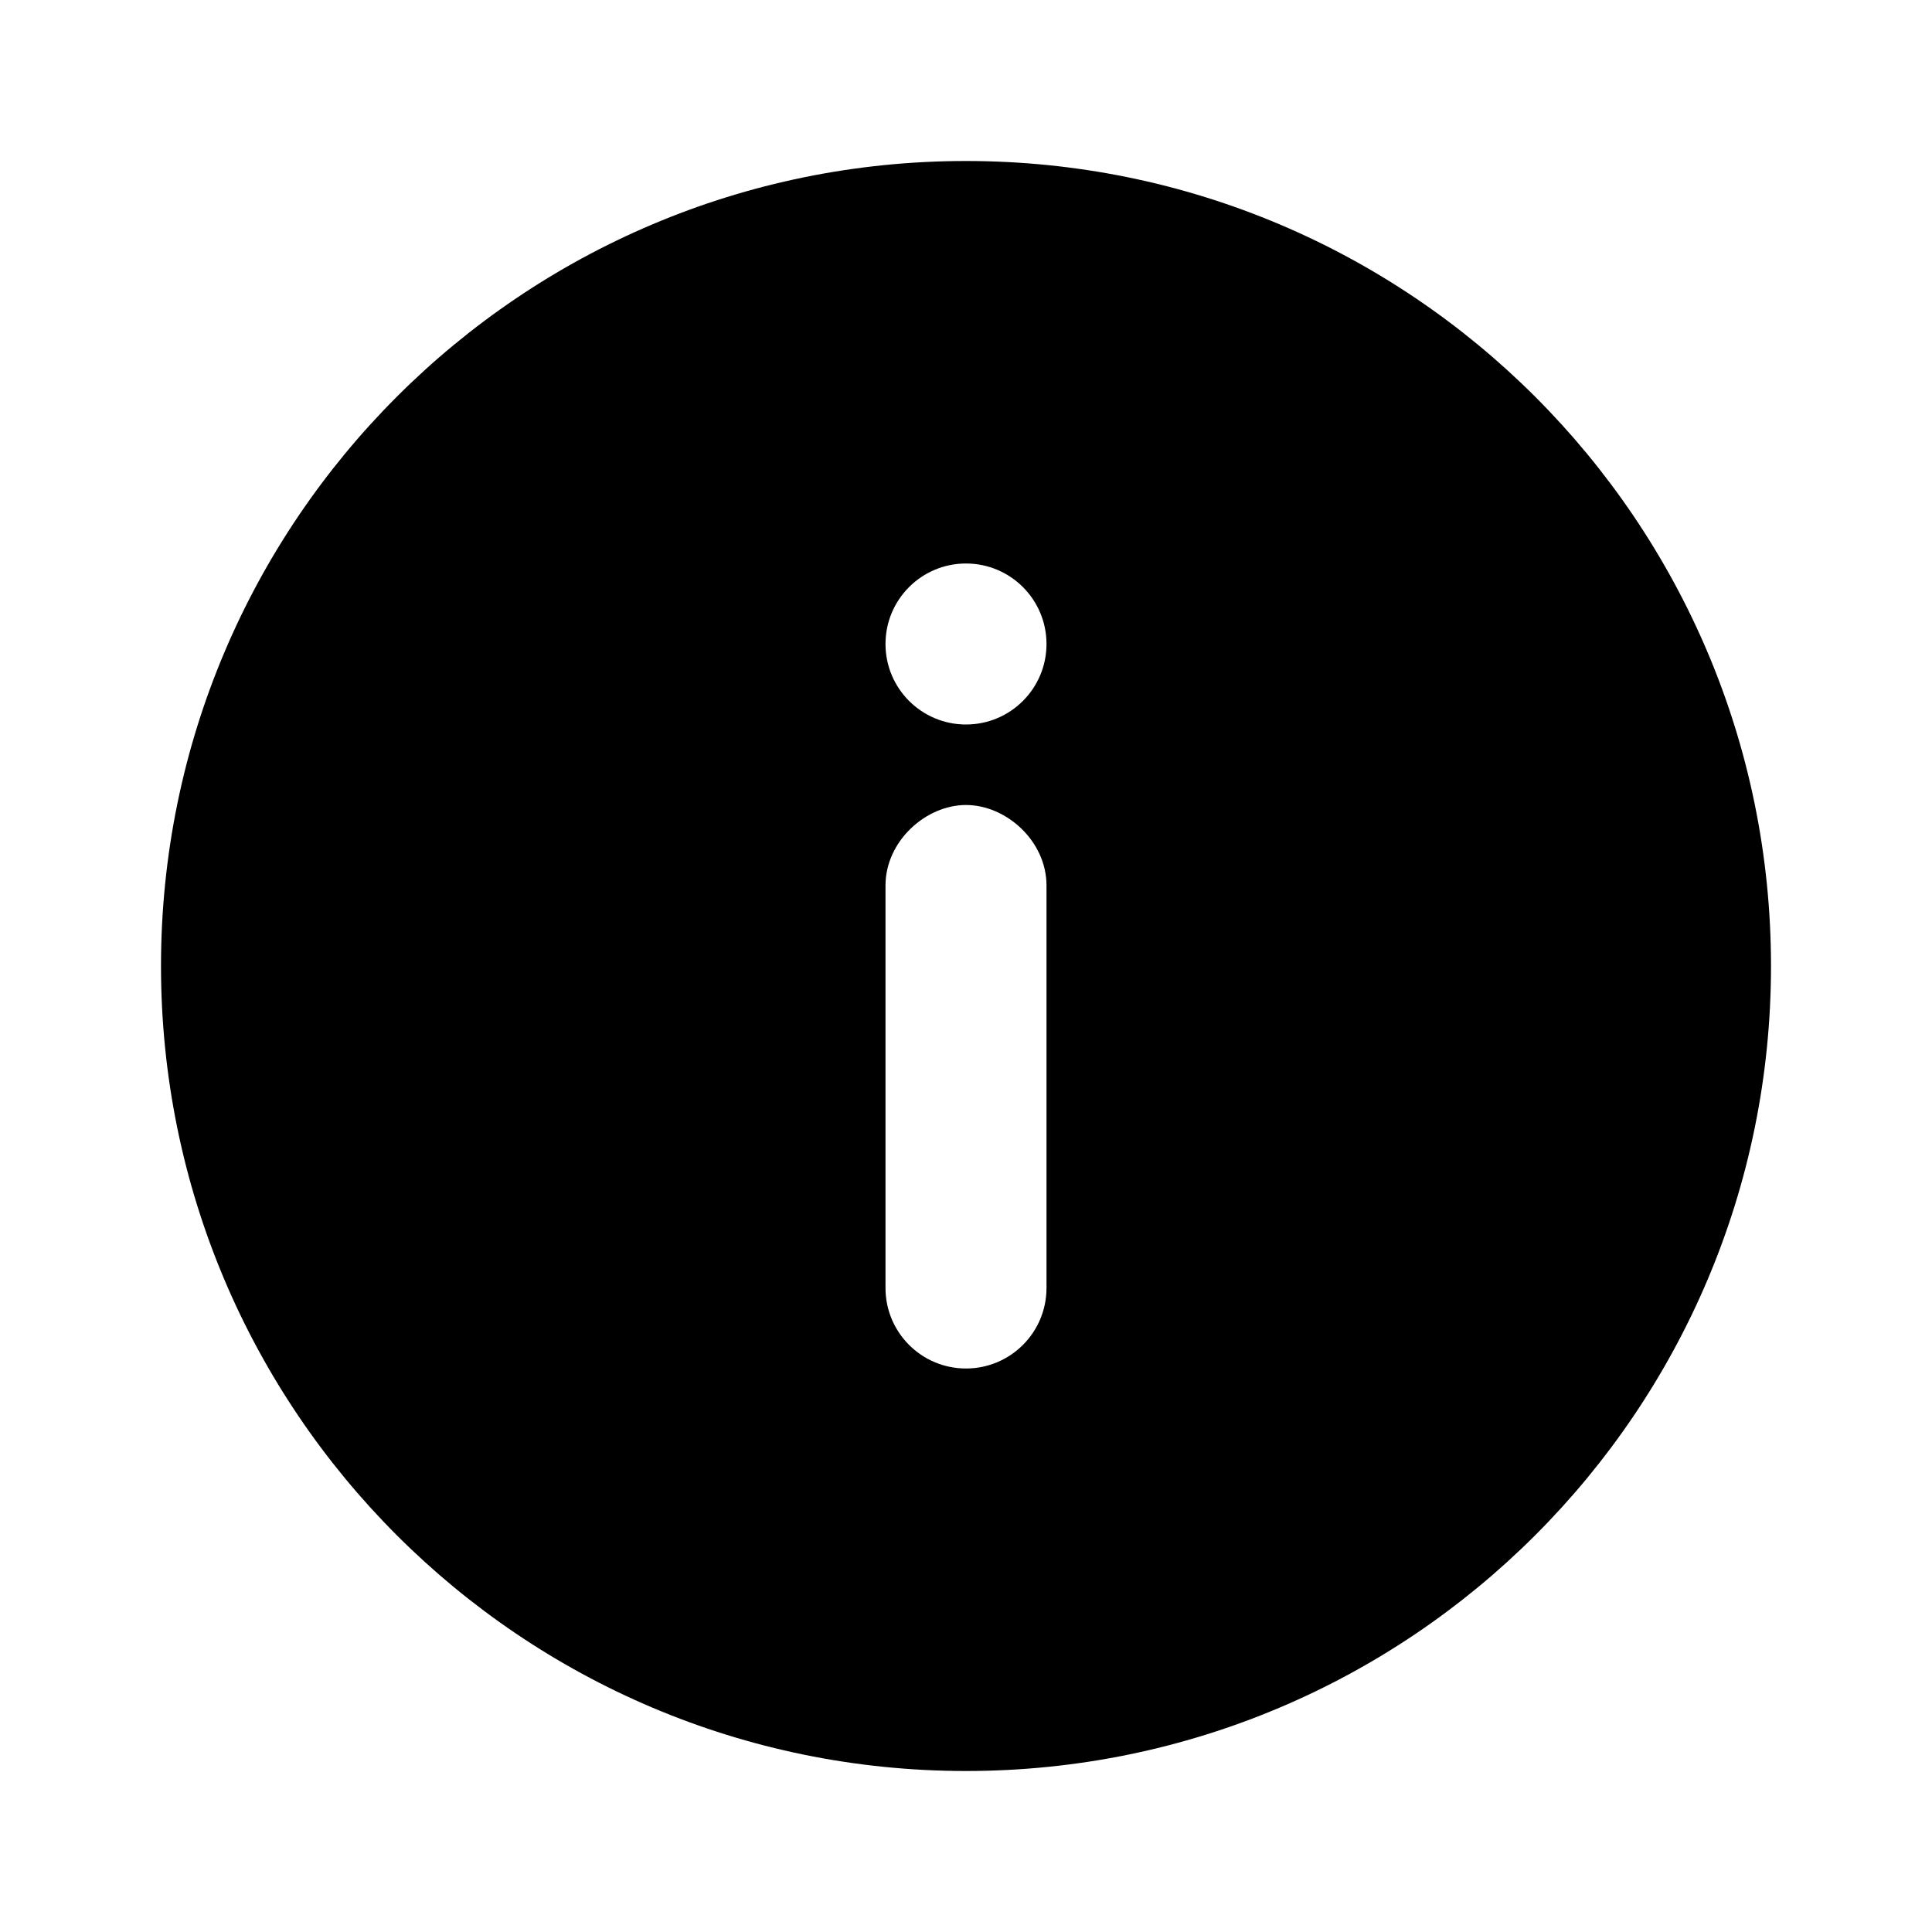
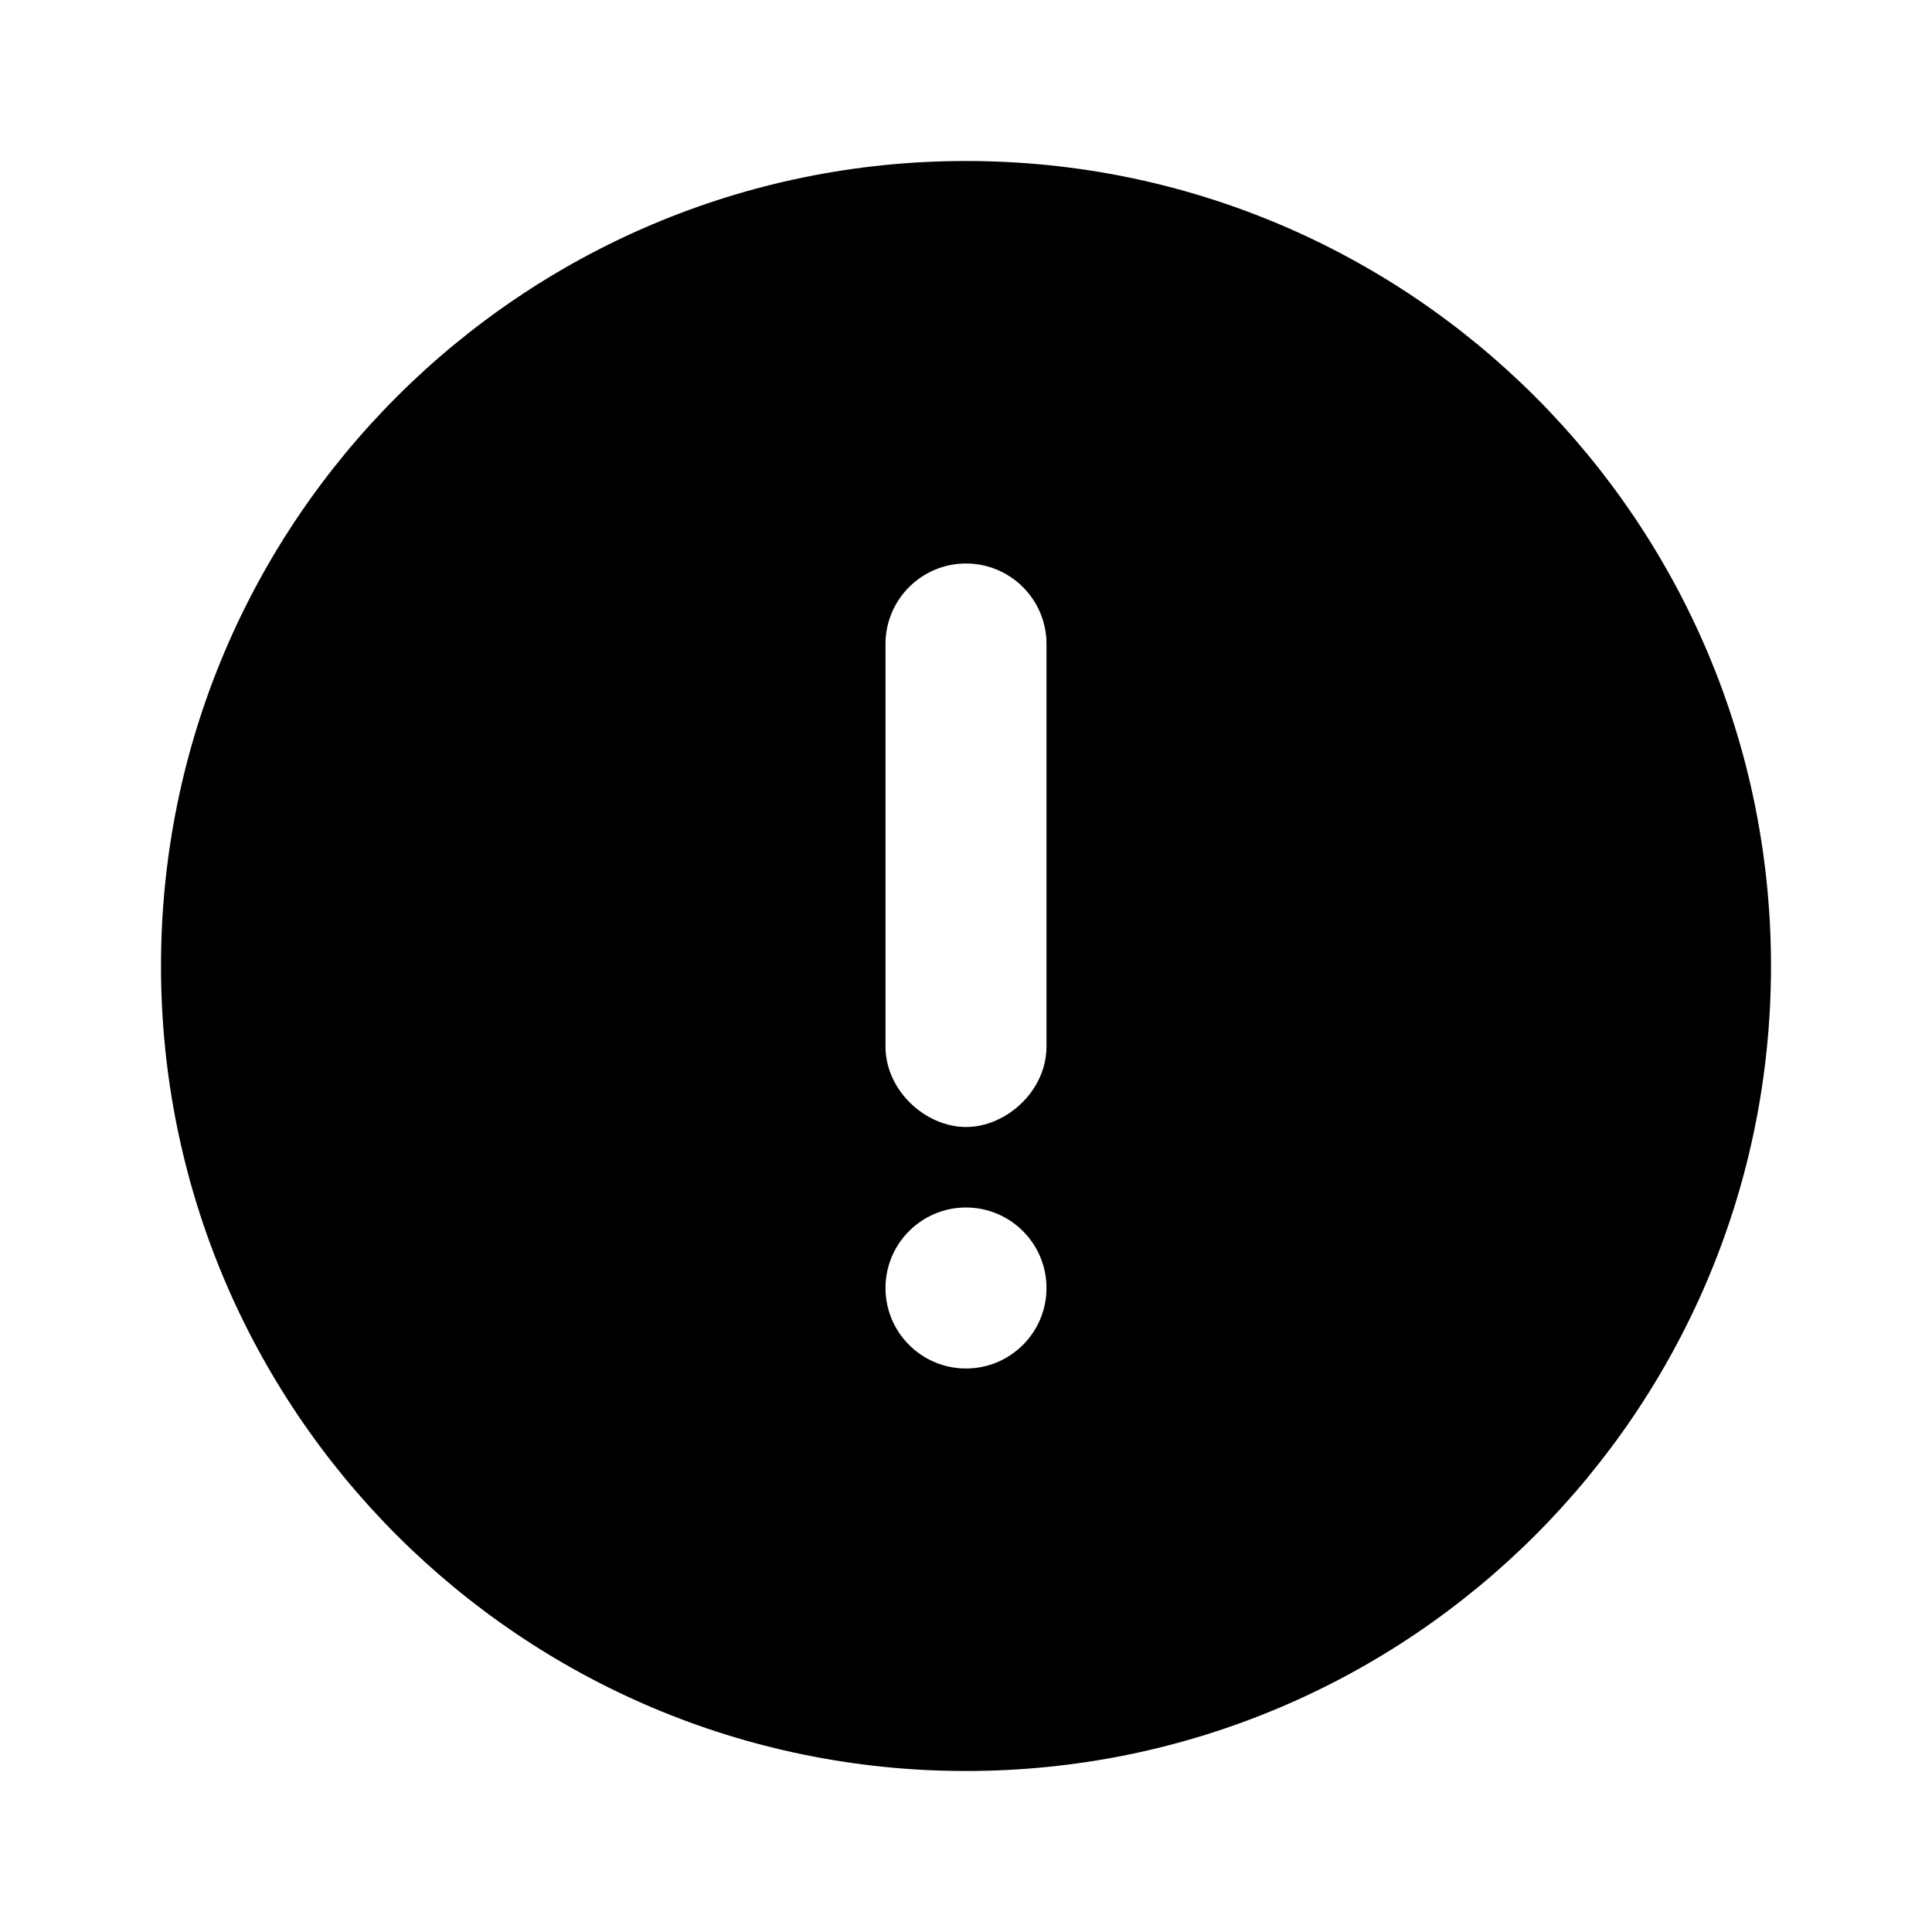
<svg xmlns="http://www.w3.org/2000/svg" viewBox="0 0 24 24" fill="none" width="24" height="24">
-   <path fill="currentColor" fill-rule="evenodd" d="M12 2C6.477 2 2 6.477 2 12s4.477 10 10 10 10-4.477 10-10S17.523 2 12 2zm-1 9c0-.55.5-1 1-1s1 .448 1 1v5a1 1 0 1 1-2 0v-5zm1-4a1 1 0 1 0 0 2 1 1 0 0 0 0-2z" clip-rule="evenodd" />
+   <path fill="currentColor" fill-rule="evenodd" d="M12 22C6.477 22 2 17.523 2 12C2 6.477 6.477 2 12 2C17.523 2 22 6.477 22 12C22 17.523 17.523 22 12 22ZM11 13C11 13.55 11.5 14 12 14C12.5 14 13 13.552 13 13V8C13 7.448 12.552 7 12 7C11.448 7 11 7.448 11 8C11 9.667 11 13 11 13ZM12 17C11.448 17 11 16.552 11 16C11 15.448 11.448 15 12 15C12.552 15 13 15.448 13 16C13 16.552 12.552 17 12 17Z" clip-rule="evenodd" />
</svg>
